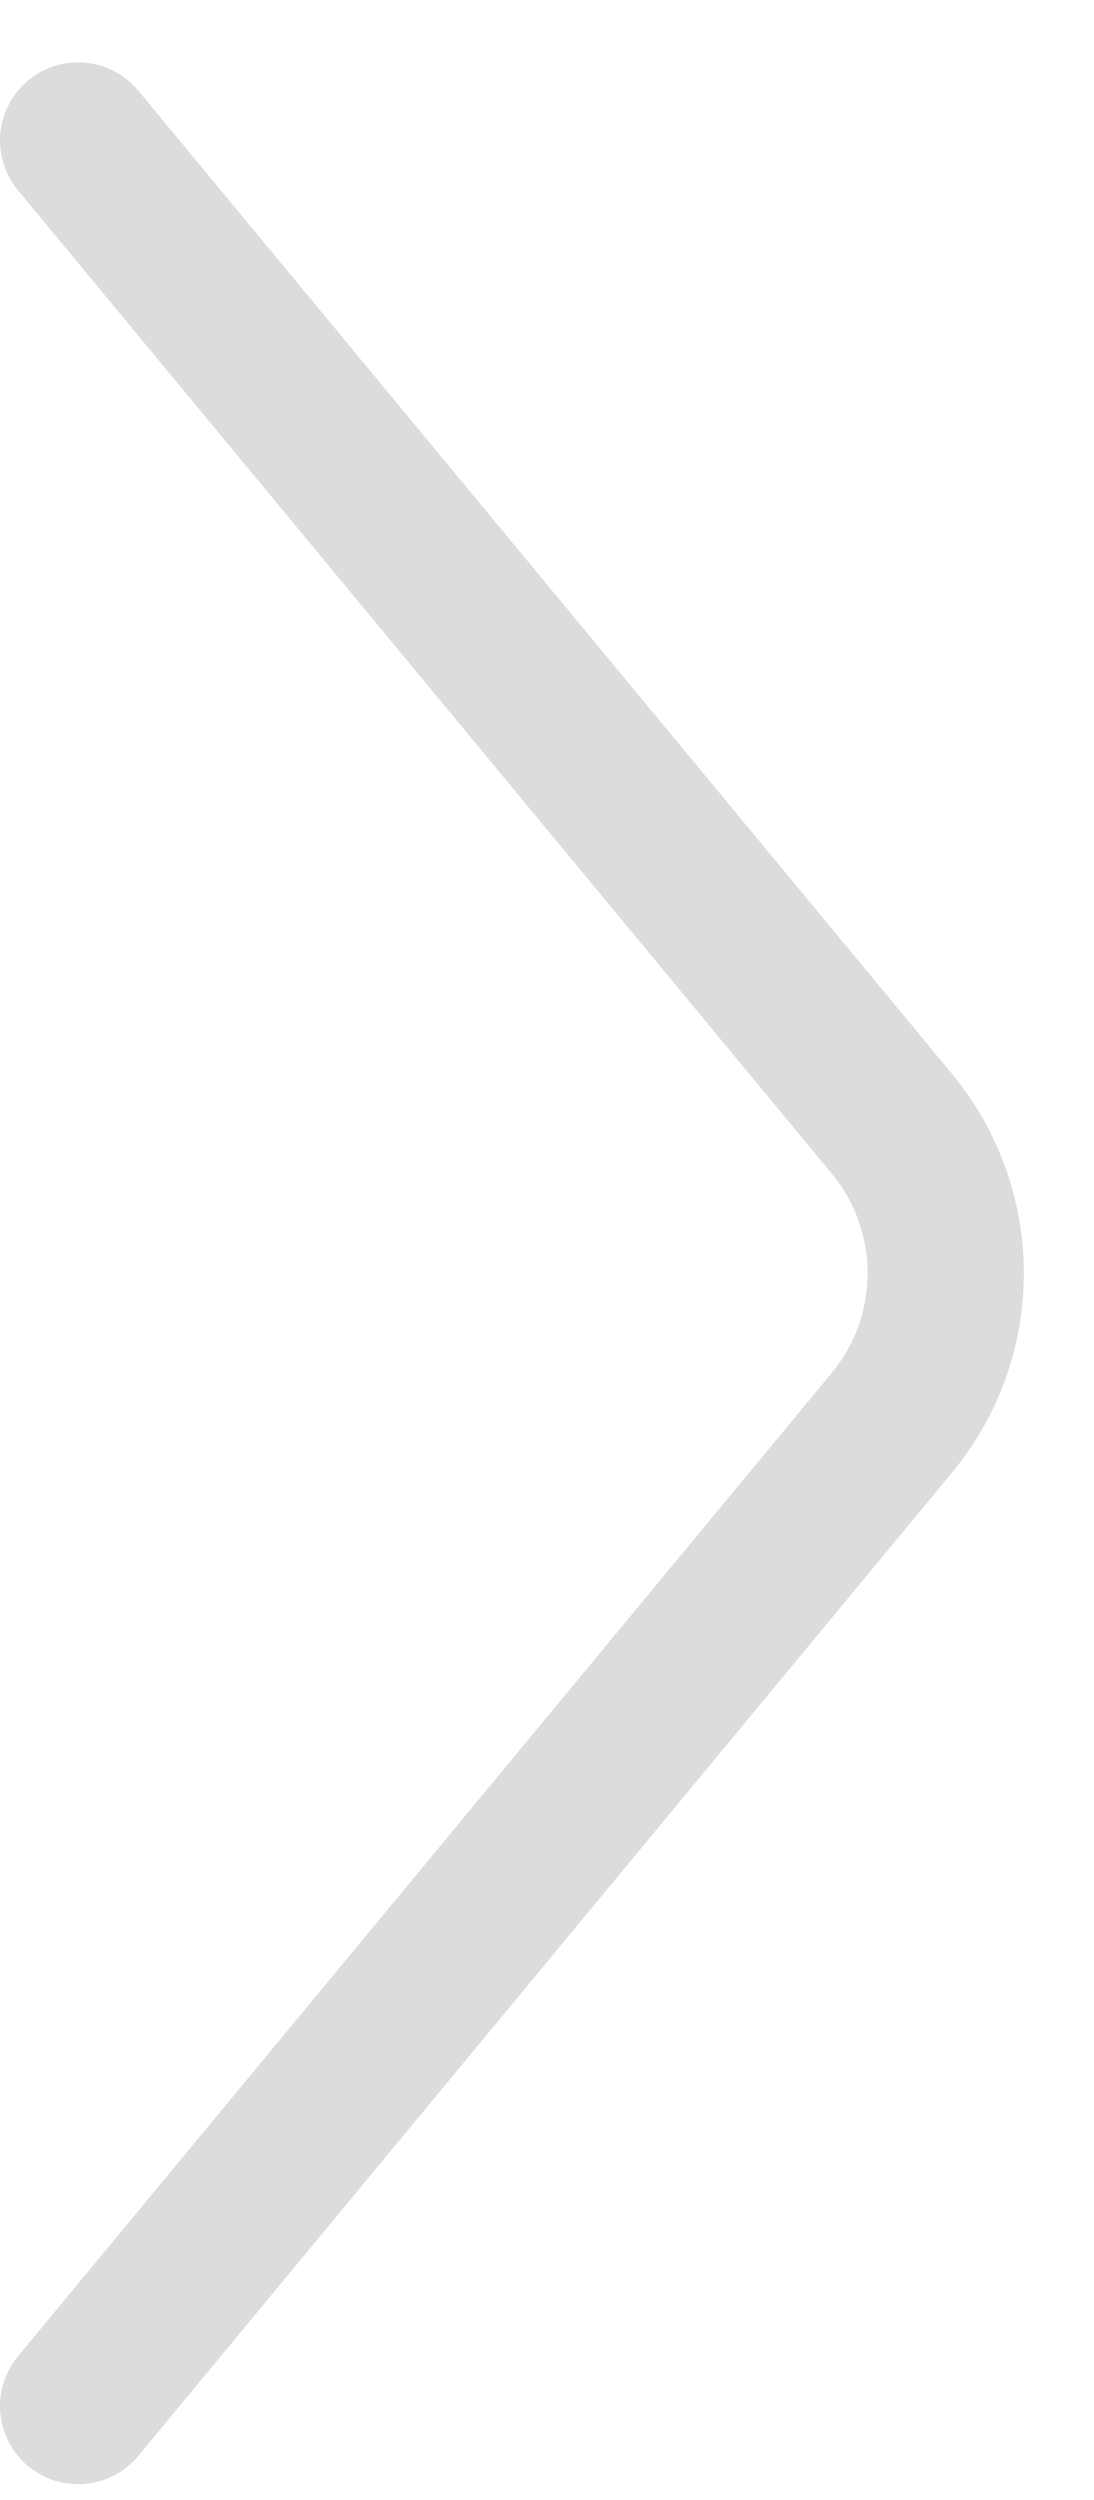
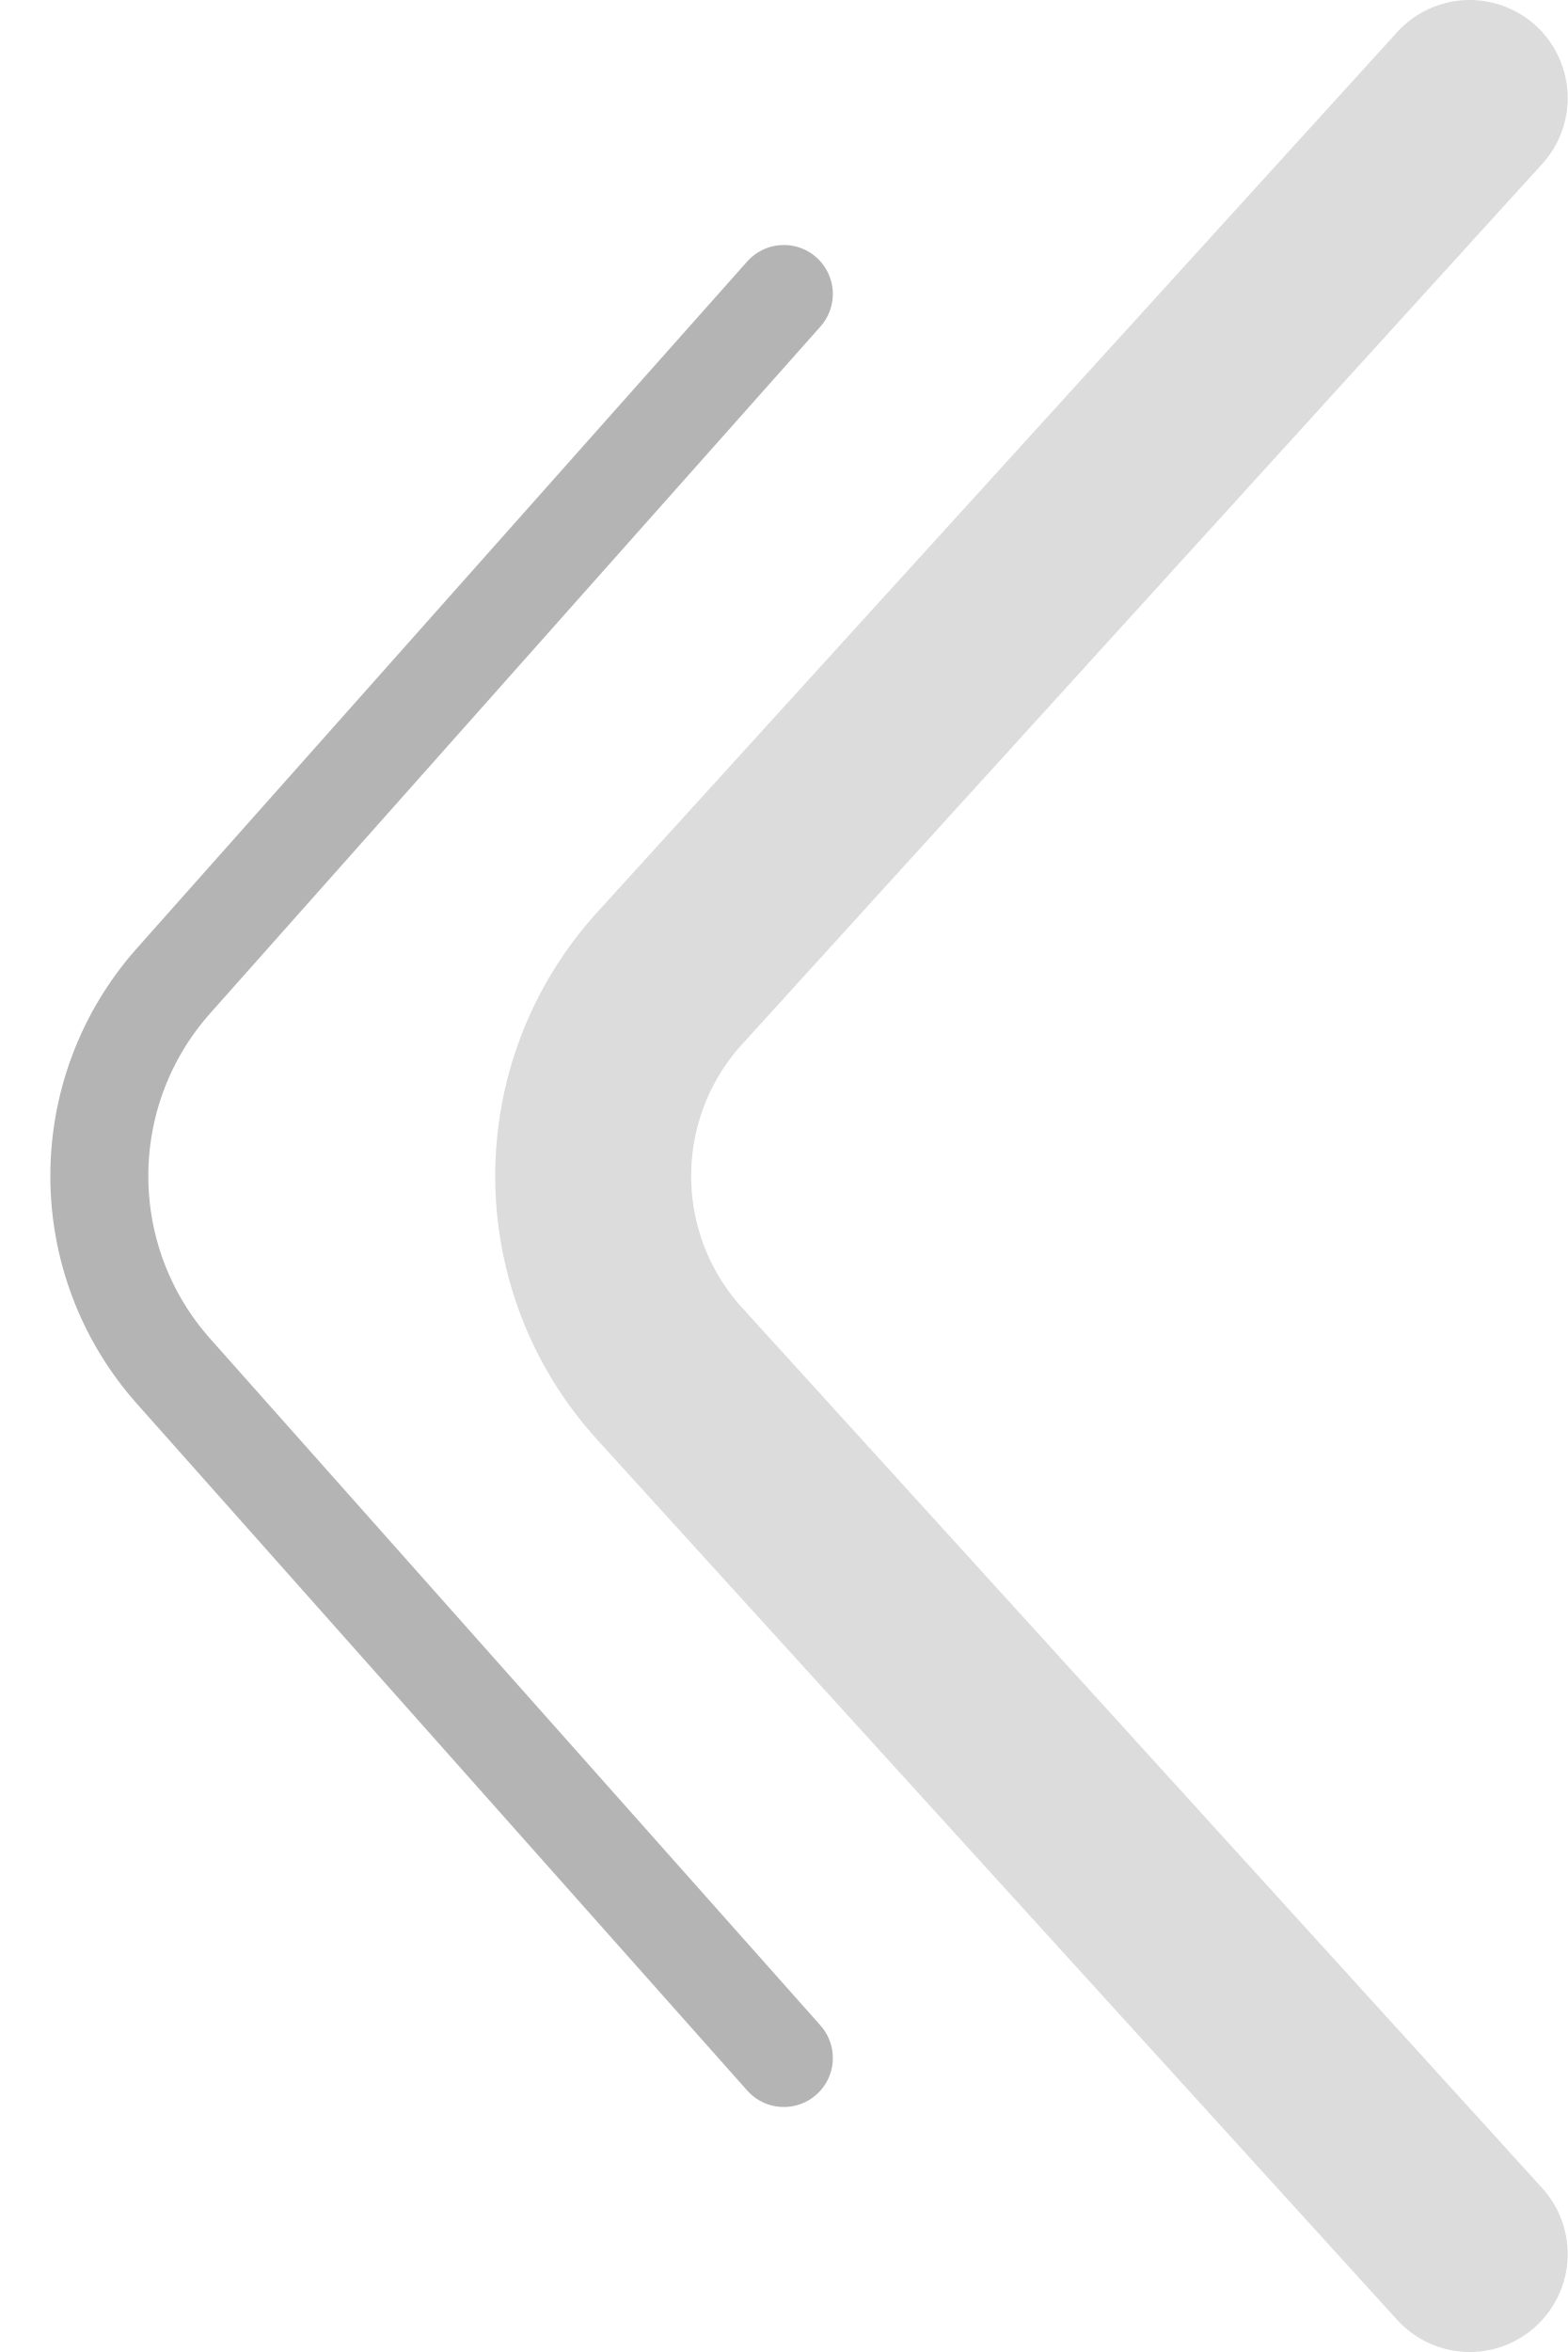
- <svg xmlns="http://www.w3.org/2000/svg" width="14px" height="32px" viewBox="0 0 14 32" version="1.1">
+ <svg xmlns="http://www.w3.org/2000/svg" width="16px" height="24px" viewBox="0 0 16 24" version="1.1">
  <g id="Page-1" stroke="none" stroke-width="1" fill="none" fill-rule="evenodd" stroke-linecap="round">
-     <g id="组别介绍" transform="translate(-355, -299)" stroke="#DCDCDC" stroke-width="2">
-       <path d="M356,300.798 L366.417,313.385 C367.335,314.495 367.335,316.101 366.417,317.21 L356,329.798" id="路径-9" />
+     <g id="组别介绍" transform="translate(-18, -318)">
+       <g id="编组-3" transform="translate(18, 319)">
+         <g id="编组-2" transform="translate(7.5, 11) scale(-1, 1) translate(-7.5, -11) ">
+           <path d="M7,2 L13.228,9.007 C14.239,10.144 14.239,11.856 13.228,12.993 L7,20" id="路径-9" stroke="#B4B4B4" />
+           <path d="M0,0 L8.165,8.982 C9.206,10.126 9.206,11.874 8.165,13.018 L0,22" id="路径-9" stroke="#DCDCDC" stroke-width="2" />
+         </g>
+       </g>
    </g>
  </g>
</svg>
